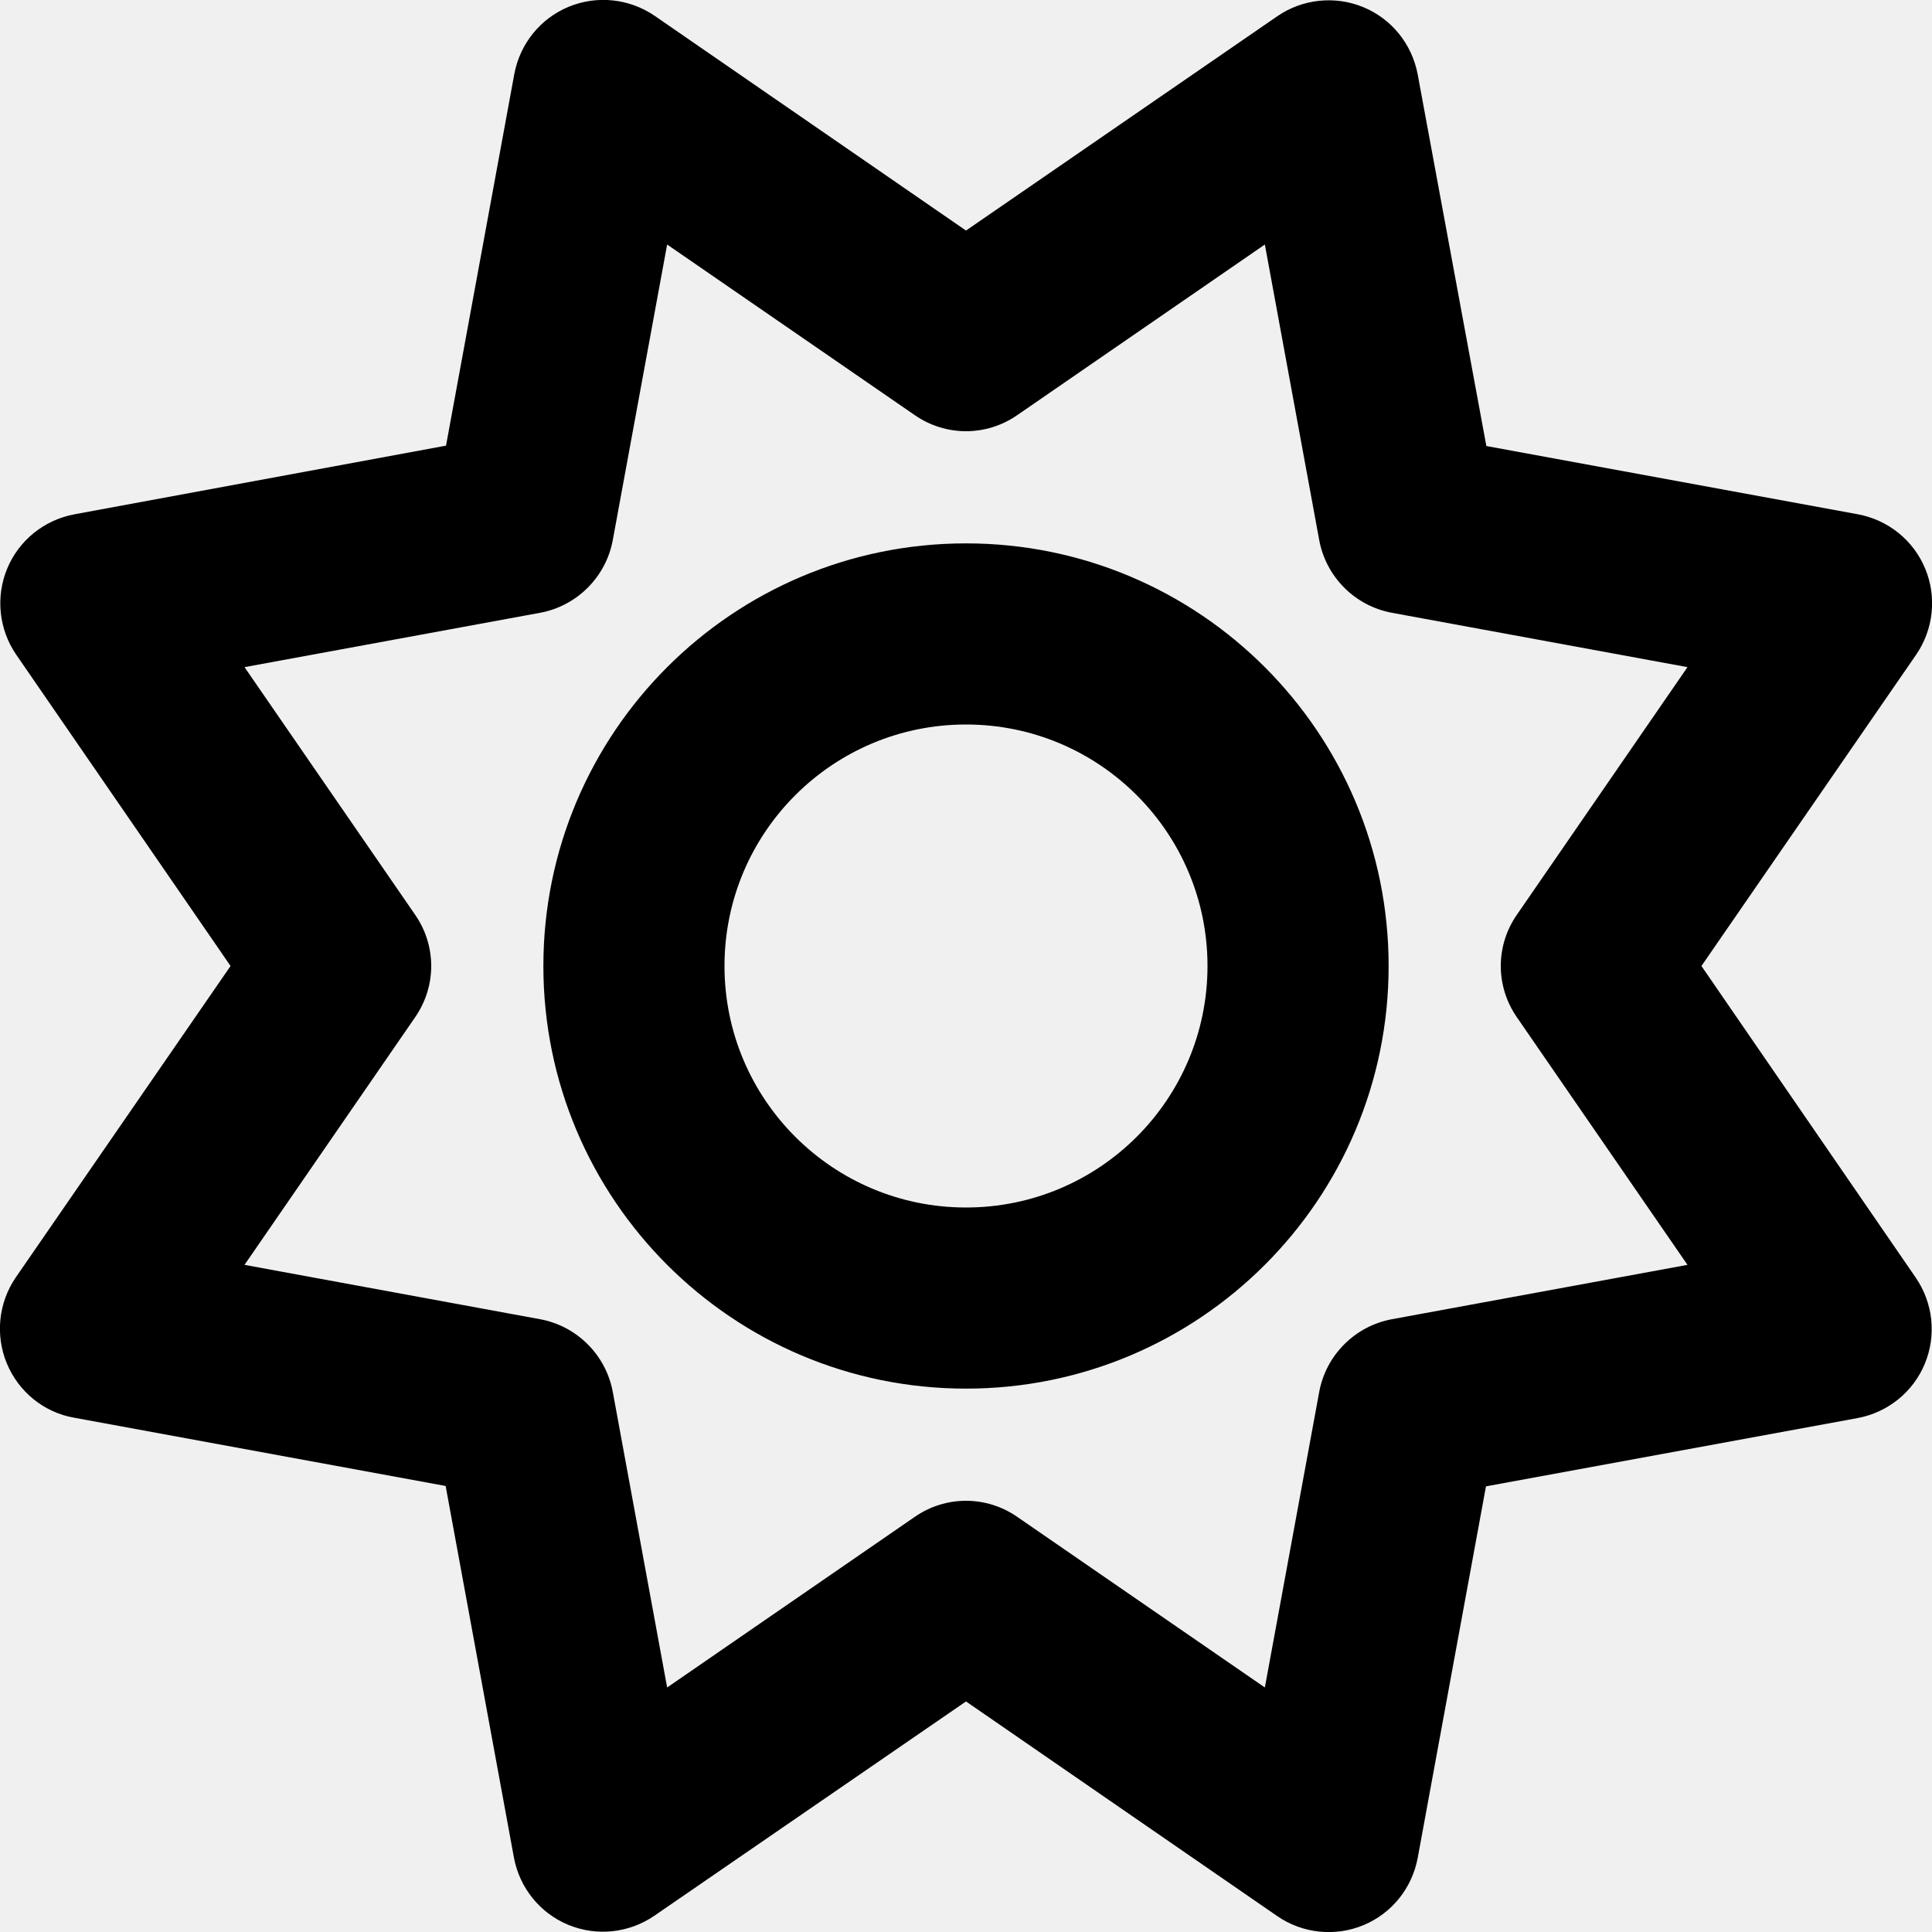
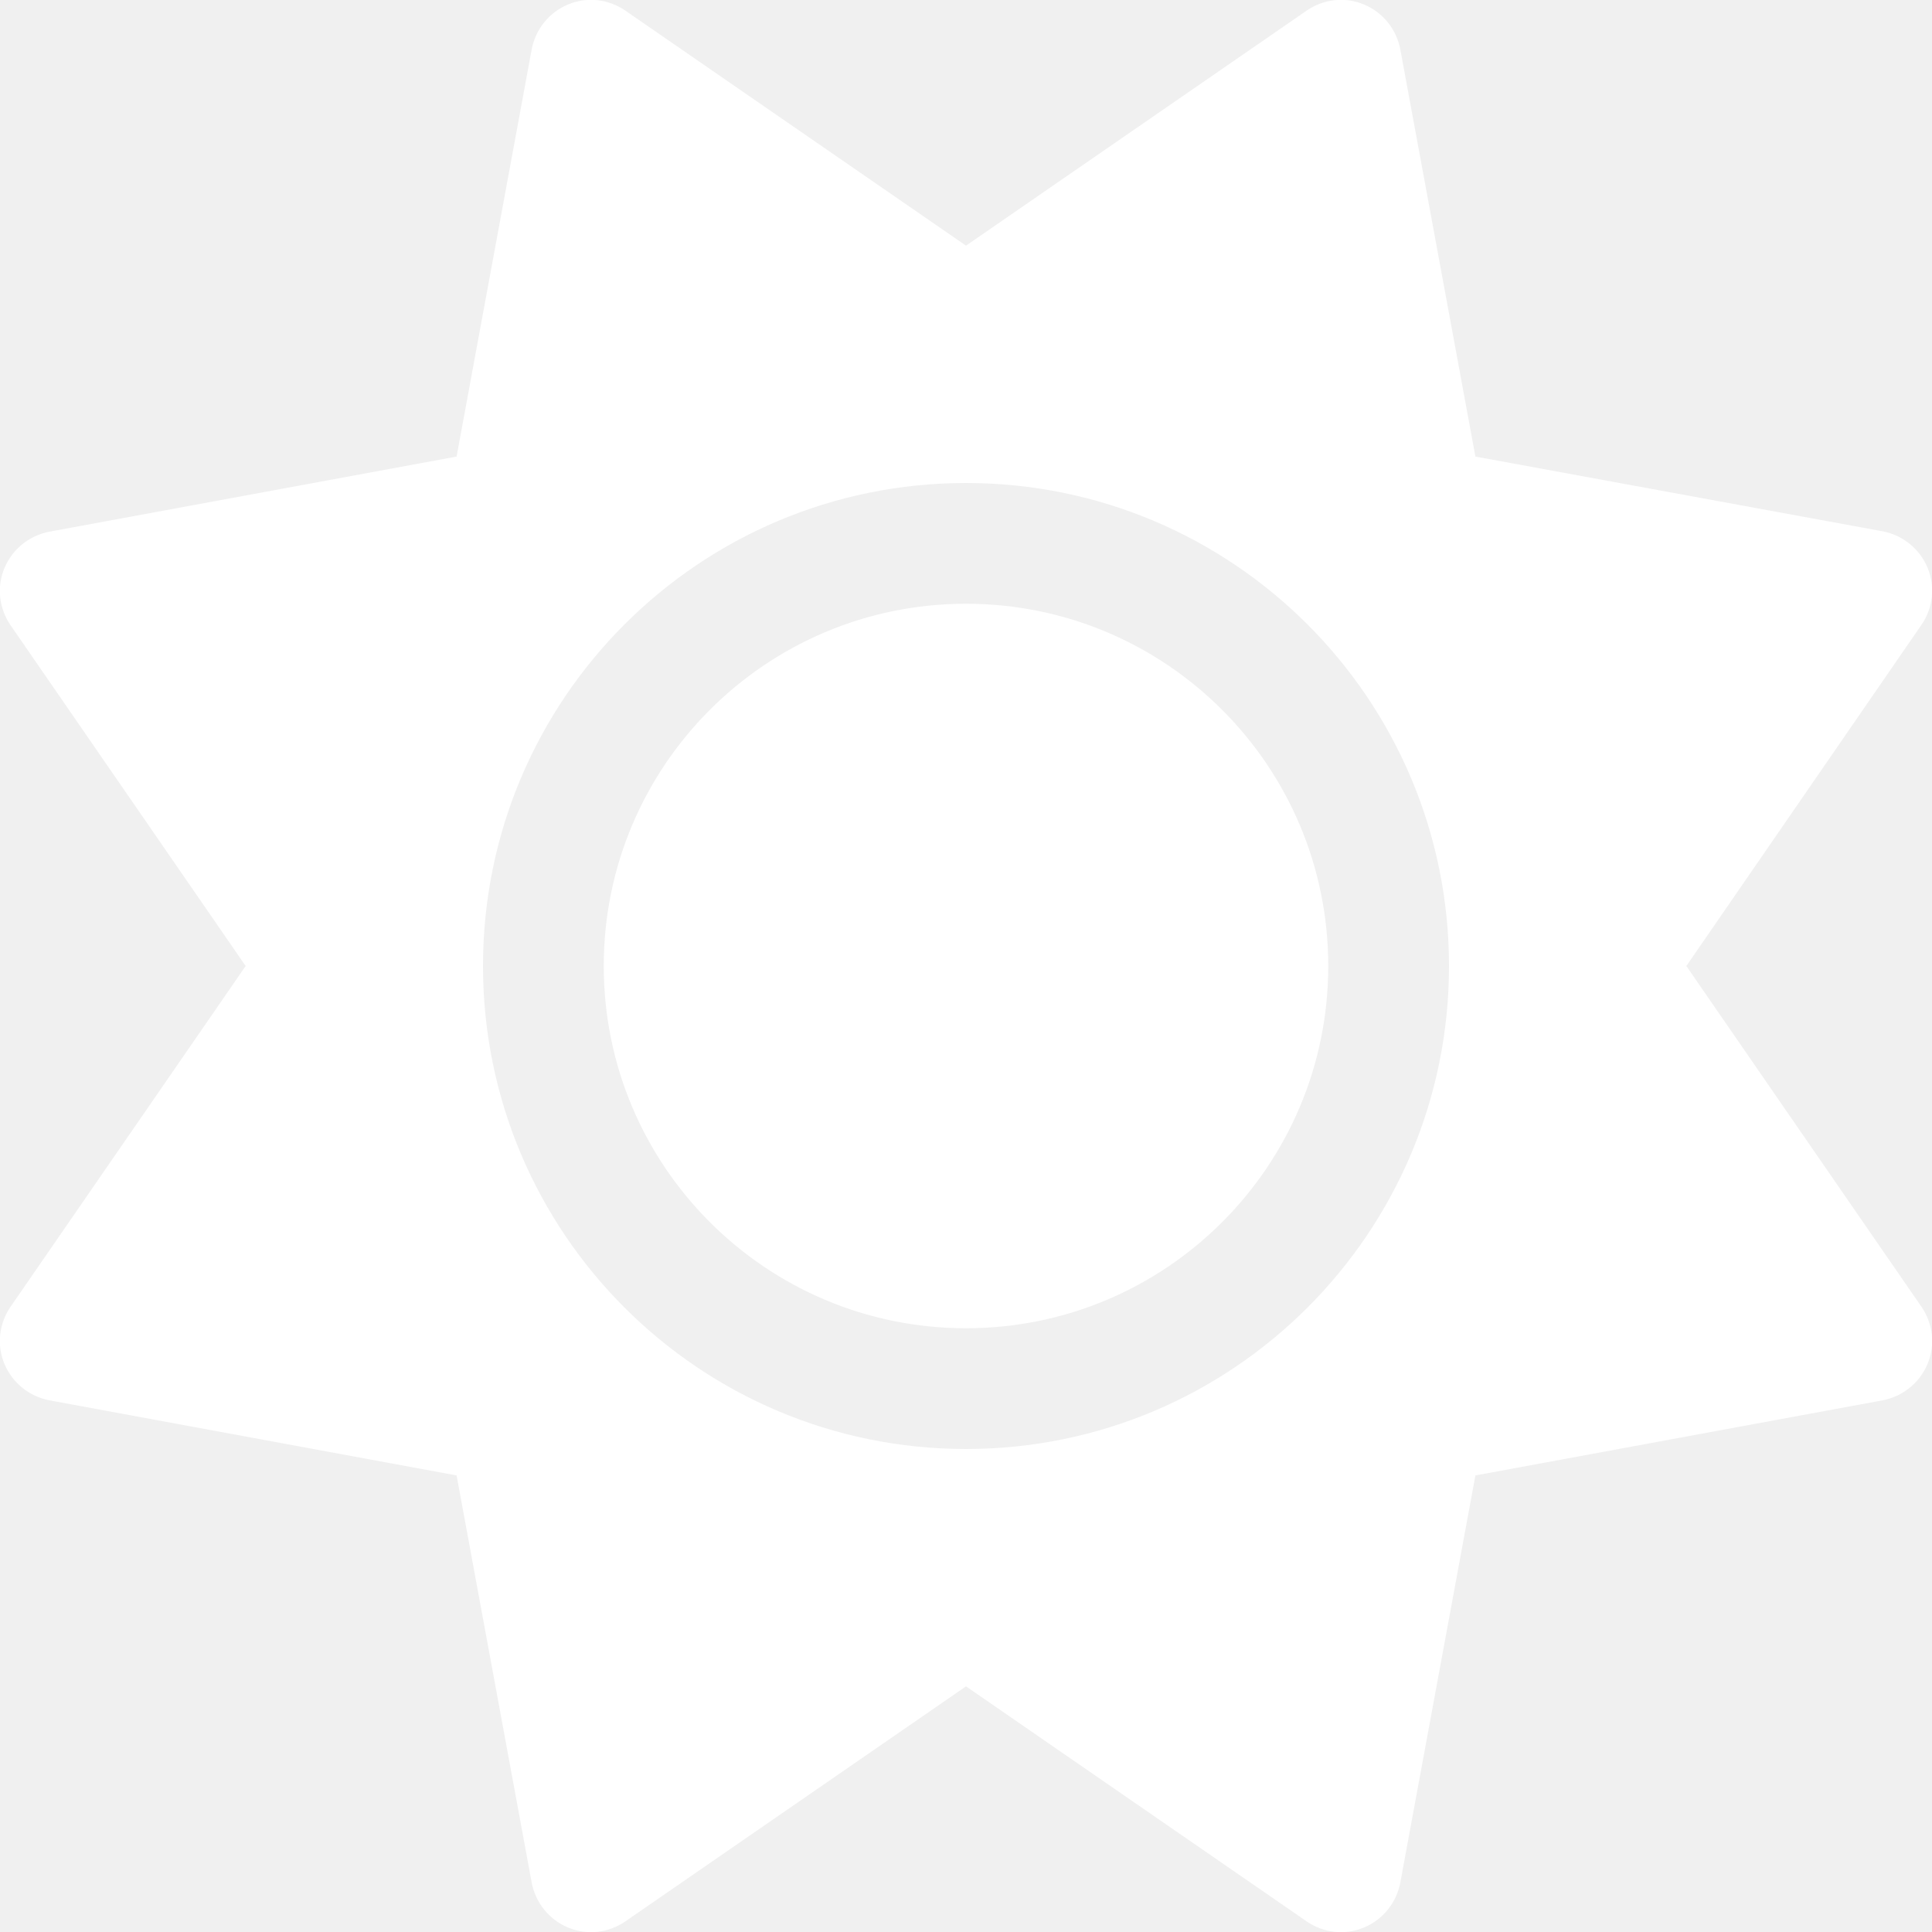
<svg xmlns="http://www.w3.org/2000/svg" viewBox="0 0 512 512">
-   <path d="M375.7 19.7c-1.5-8-6.9-14.7-14.4-17.8s-16.1-2.2-22.8 2.4L256 61.1 173.5 4.2c-6.7-4.6-15.3-5.5-22.8-2.4s-12.9 9.8-14.4 17.8l-18.1 98.5L19.7 136.3c-8 1.5-14.7 6.9-17.8 14.4s-2.2 16.1 2.4 22.8L61.1 256 4.2 338.5c-4.6 6.7-5.5 15.3-2.4 22.8s9.8 13 17.8 14.4l98.5 18.1 18.1 98.5c1.5 8 6.9 14.7 14.4 17.8s16.1 2.2 22.8-2.4L256 450.9l82.5 56.9c6.7 4.6 15.3 5.5 22.8 2.4s12.9-9.8 14.4-17.8l18.1-98.5 98.5-18.1c8-1.5 14.7-6.9 17.8-14.4s2.2-16.1-2.4-22.8L450.9 256l56.9-82.5c4.6-6.7 5.5-15.3 2.4-22.8s-9.8-12.9-17.8-14.4l-98.5-18.1L375.7 19.7zM269.6 110l65.6-45.2 14.4 78.3c1.8 9.8 9.5 17.5 19.3 19.3l78.3 14.4L402 242.4c-5.7 8.2-5.7 19 0 27.2l45.2 65.6-78.3 14.4c-9.8 1.8-17.5 9.5-19.3 19.3l-14.4 78.3L269.6 402c-8.2-5.7-19-5.7-27.2 0l-65.6 45.2-14.4-78.3c-1.8-9.8-9.5-17.5-19.3-19.3L64.8 335.2 110 269.6c5.7-8.2 5.7-19 0-27.2L64.8 176.8l78.3-14.4c9.8-1.8 17.5-9.5 19.3-19.3l14.4-78.3L242.4 110c8.2 5.7 19 5.7 27.2 0zM256 368a112 112 0 1 0 0-224 112 112 0 1 0 0 224zM192 256a64 64 0 1 1 128 0 64 64 0 1 1 -128 0z" />
+   <path fill="#ffffff" d="M361.5 1.2c5 2.1 8.6 6.6 9.6 11.9L391 121l107.9 19.8c5.3 1 9.8 4.6 11.9 9.6s1.5 10.7-1.6 15.2L446.9 256l62.3 90.3c3.1 4.5 3.7 10.2 1.6 15.2s-6.6 8.6-11.9 9.6L391 391 371.1 498.9c-1 5.3-4.6 9.8-9.6 11.9s-10.7 1.5-15.2-1.6L256 446.9l-90.3 62.3c-4.5 3.1-10.2 3.7-15.2 1.6s-8.6-6.6-9.6-11.9L121 391 13.1 371.1c-5.3-1-9.8-4.6-11.9-9.6s-1.5-10.7 1.6-15.2L65.1 256 2.8 165.7c-3.1-4.5-3.7-10.2-1.6-15.2s6.6-8.6 11.9-9.6L121 121 140.9 13.1c1-5.3 4.6-9.8 9.6-11.9s10.7-1.5 15.2 1.6L256 65.1 346.3 2.8c4.5-3.1 10.2-3.7 15.2-1.6zM160 256a96 96 0 1 1 192 0 96 96 0 1 1 -192 0zm224 0a128 128 0 1 0 -256 0 128 128 0 1 0 256 0z" />
</svg>
